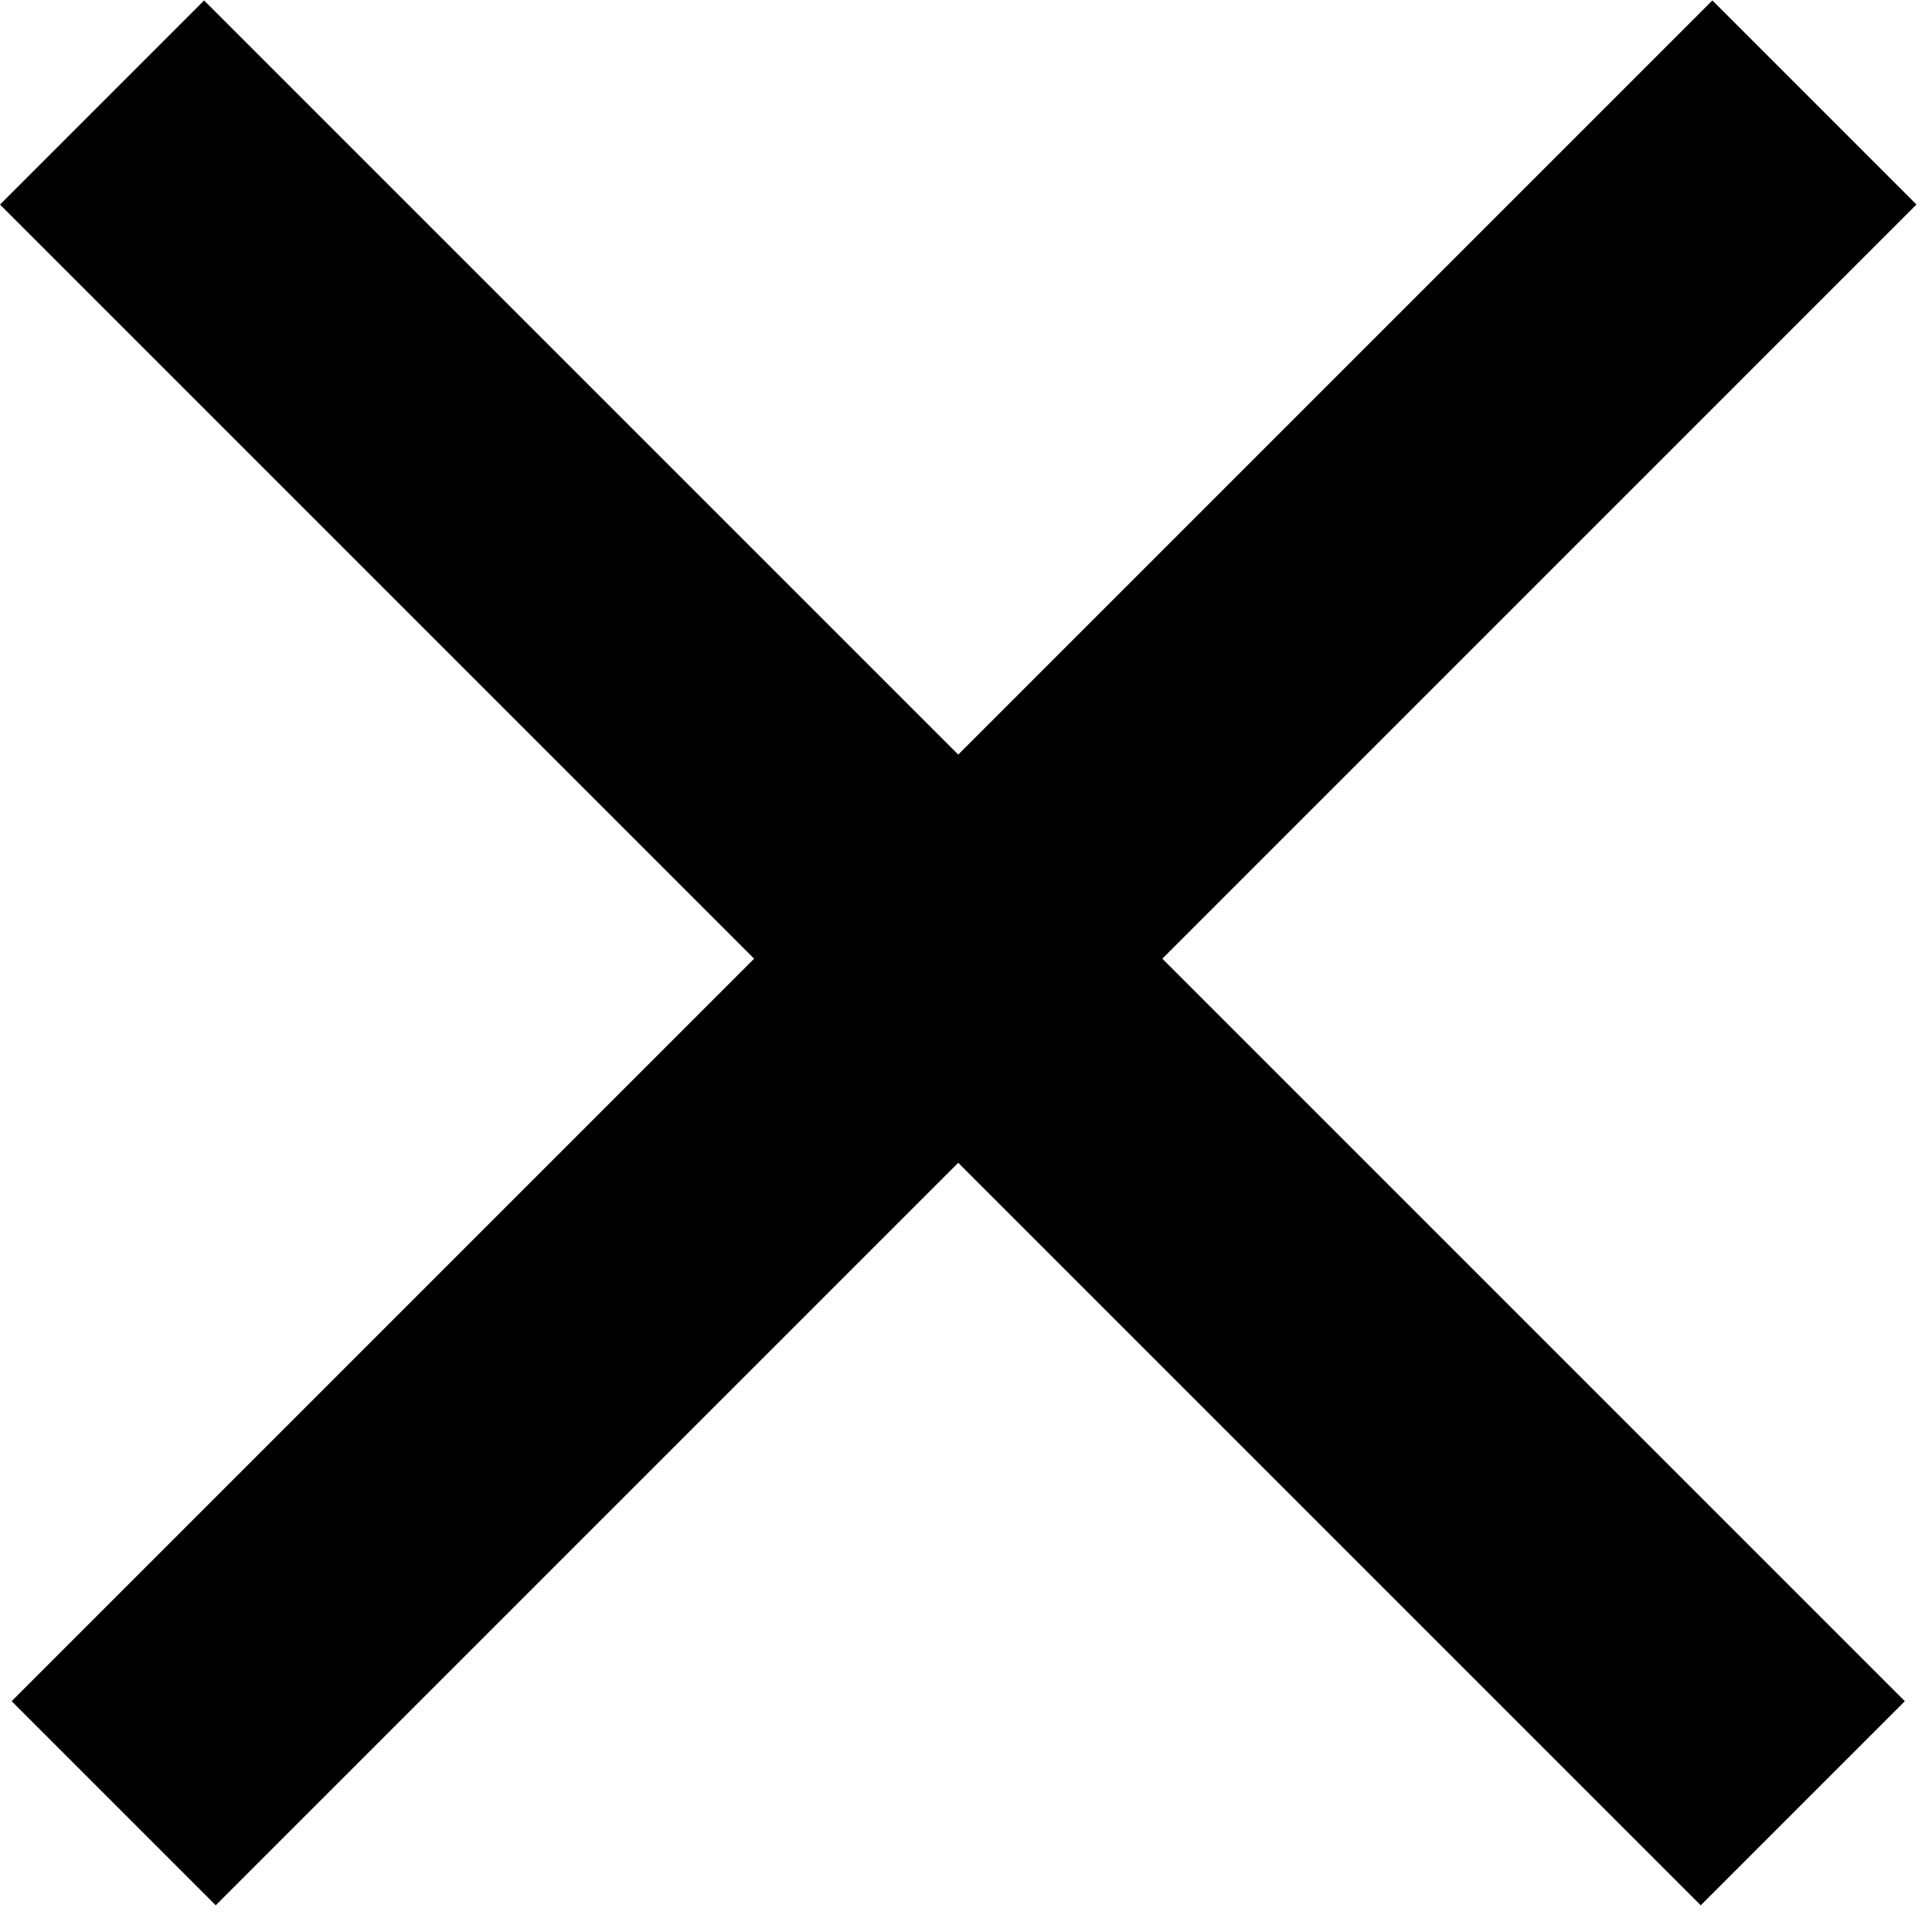
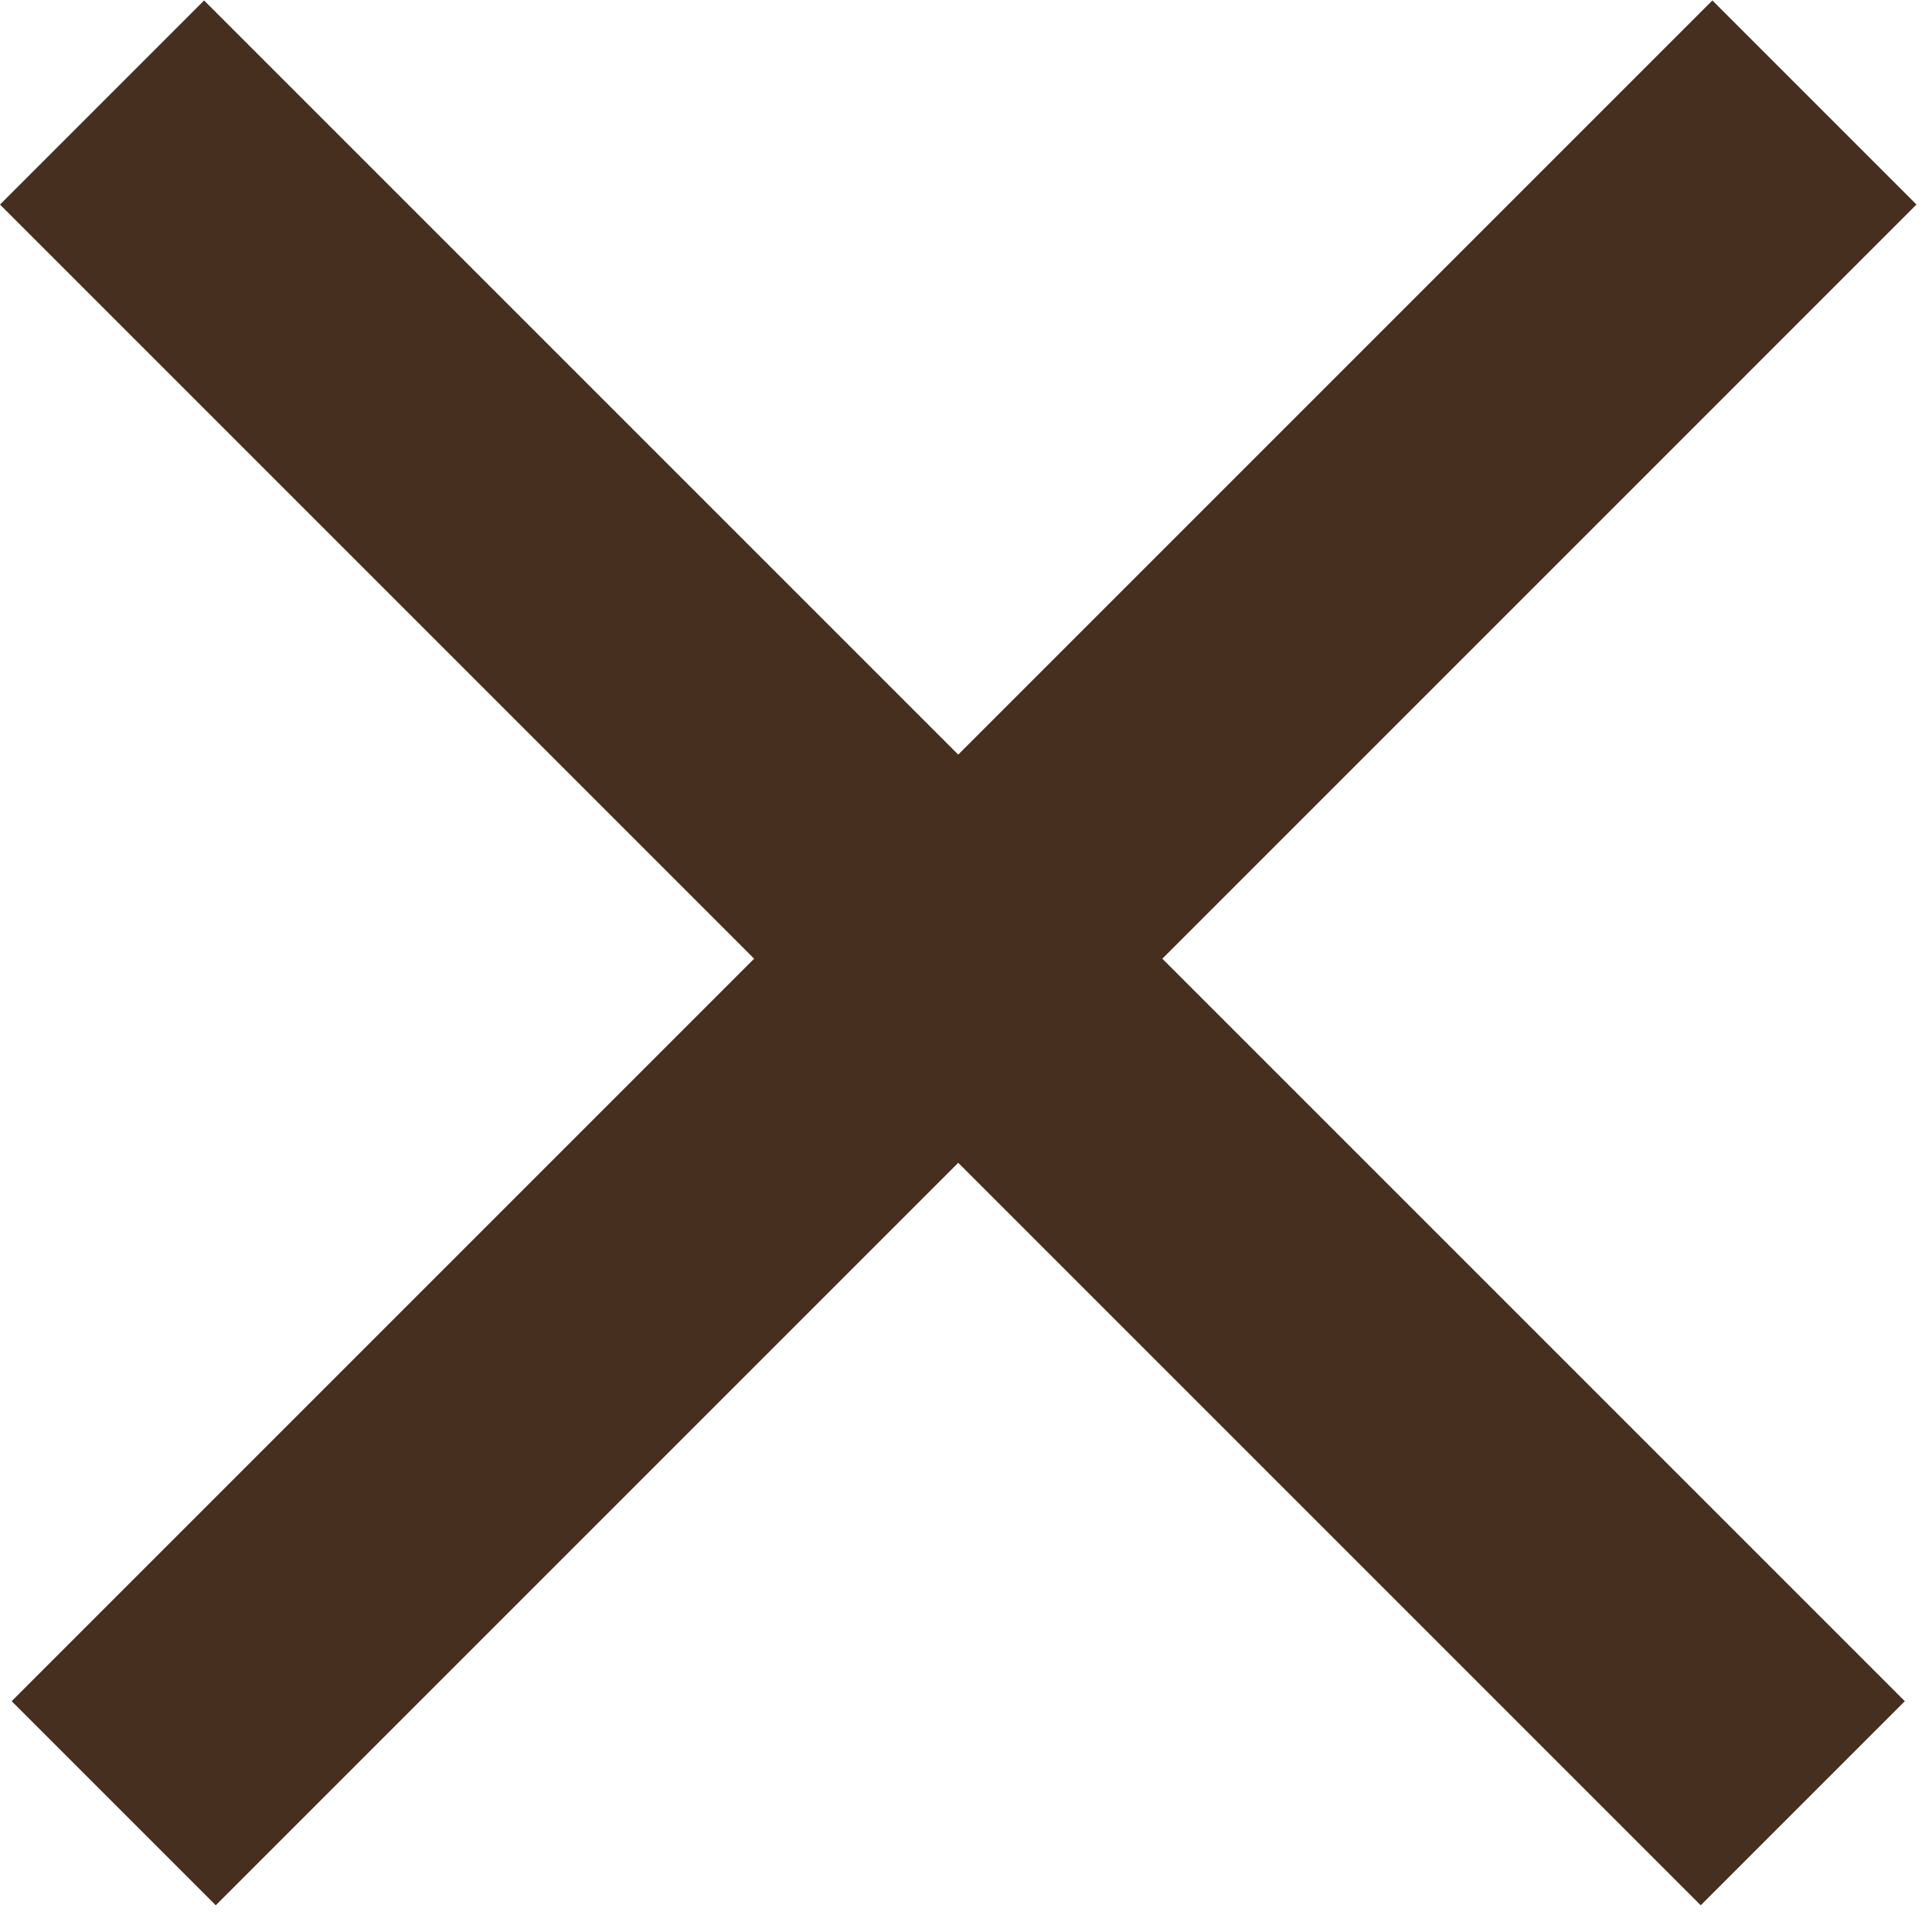
<svg xmlns="http://www.w3.org/2000/svg" width="25" height="25" viewBox="0 0 25 25" fill="none">
-   <rect x="0.151" y="22.013" width="31.123" height="3.735" transform="rotate(-45 0.151031 22.0132)" fill="black" />
-   <rect x="2.641" y="0.006" width="31.123" height="3.735" transform="rotate(45 2.64084 0.00616455)" fill="black" />
+   <rect x="0.151" y="22.013" width="31.123" height="3.735" transform="rotate(-45 0.151031 22.0132)" fill="#462F1E" />
+   <rect x="2.641" y="0.006" width="31.123" height="3.735" transform="rotate(45 2.64084 0.00616455)" fill="#462F1E" />
</svg>
